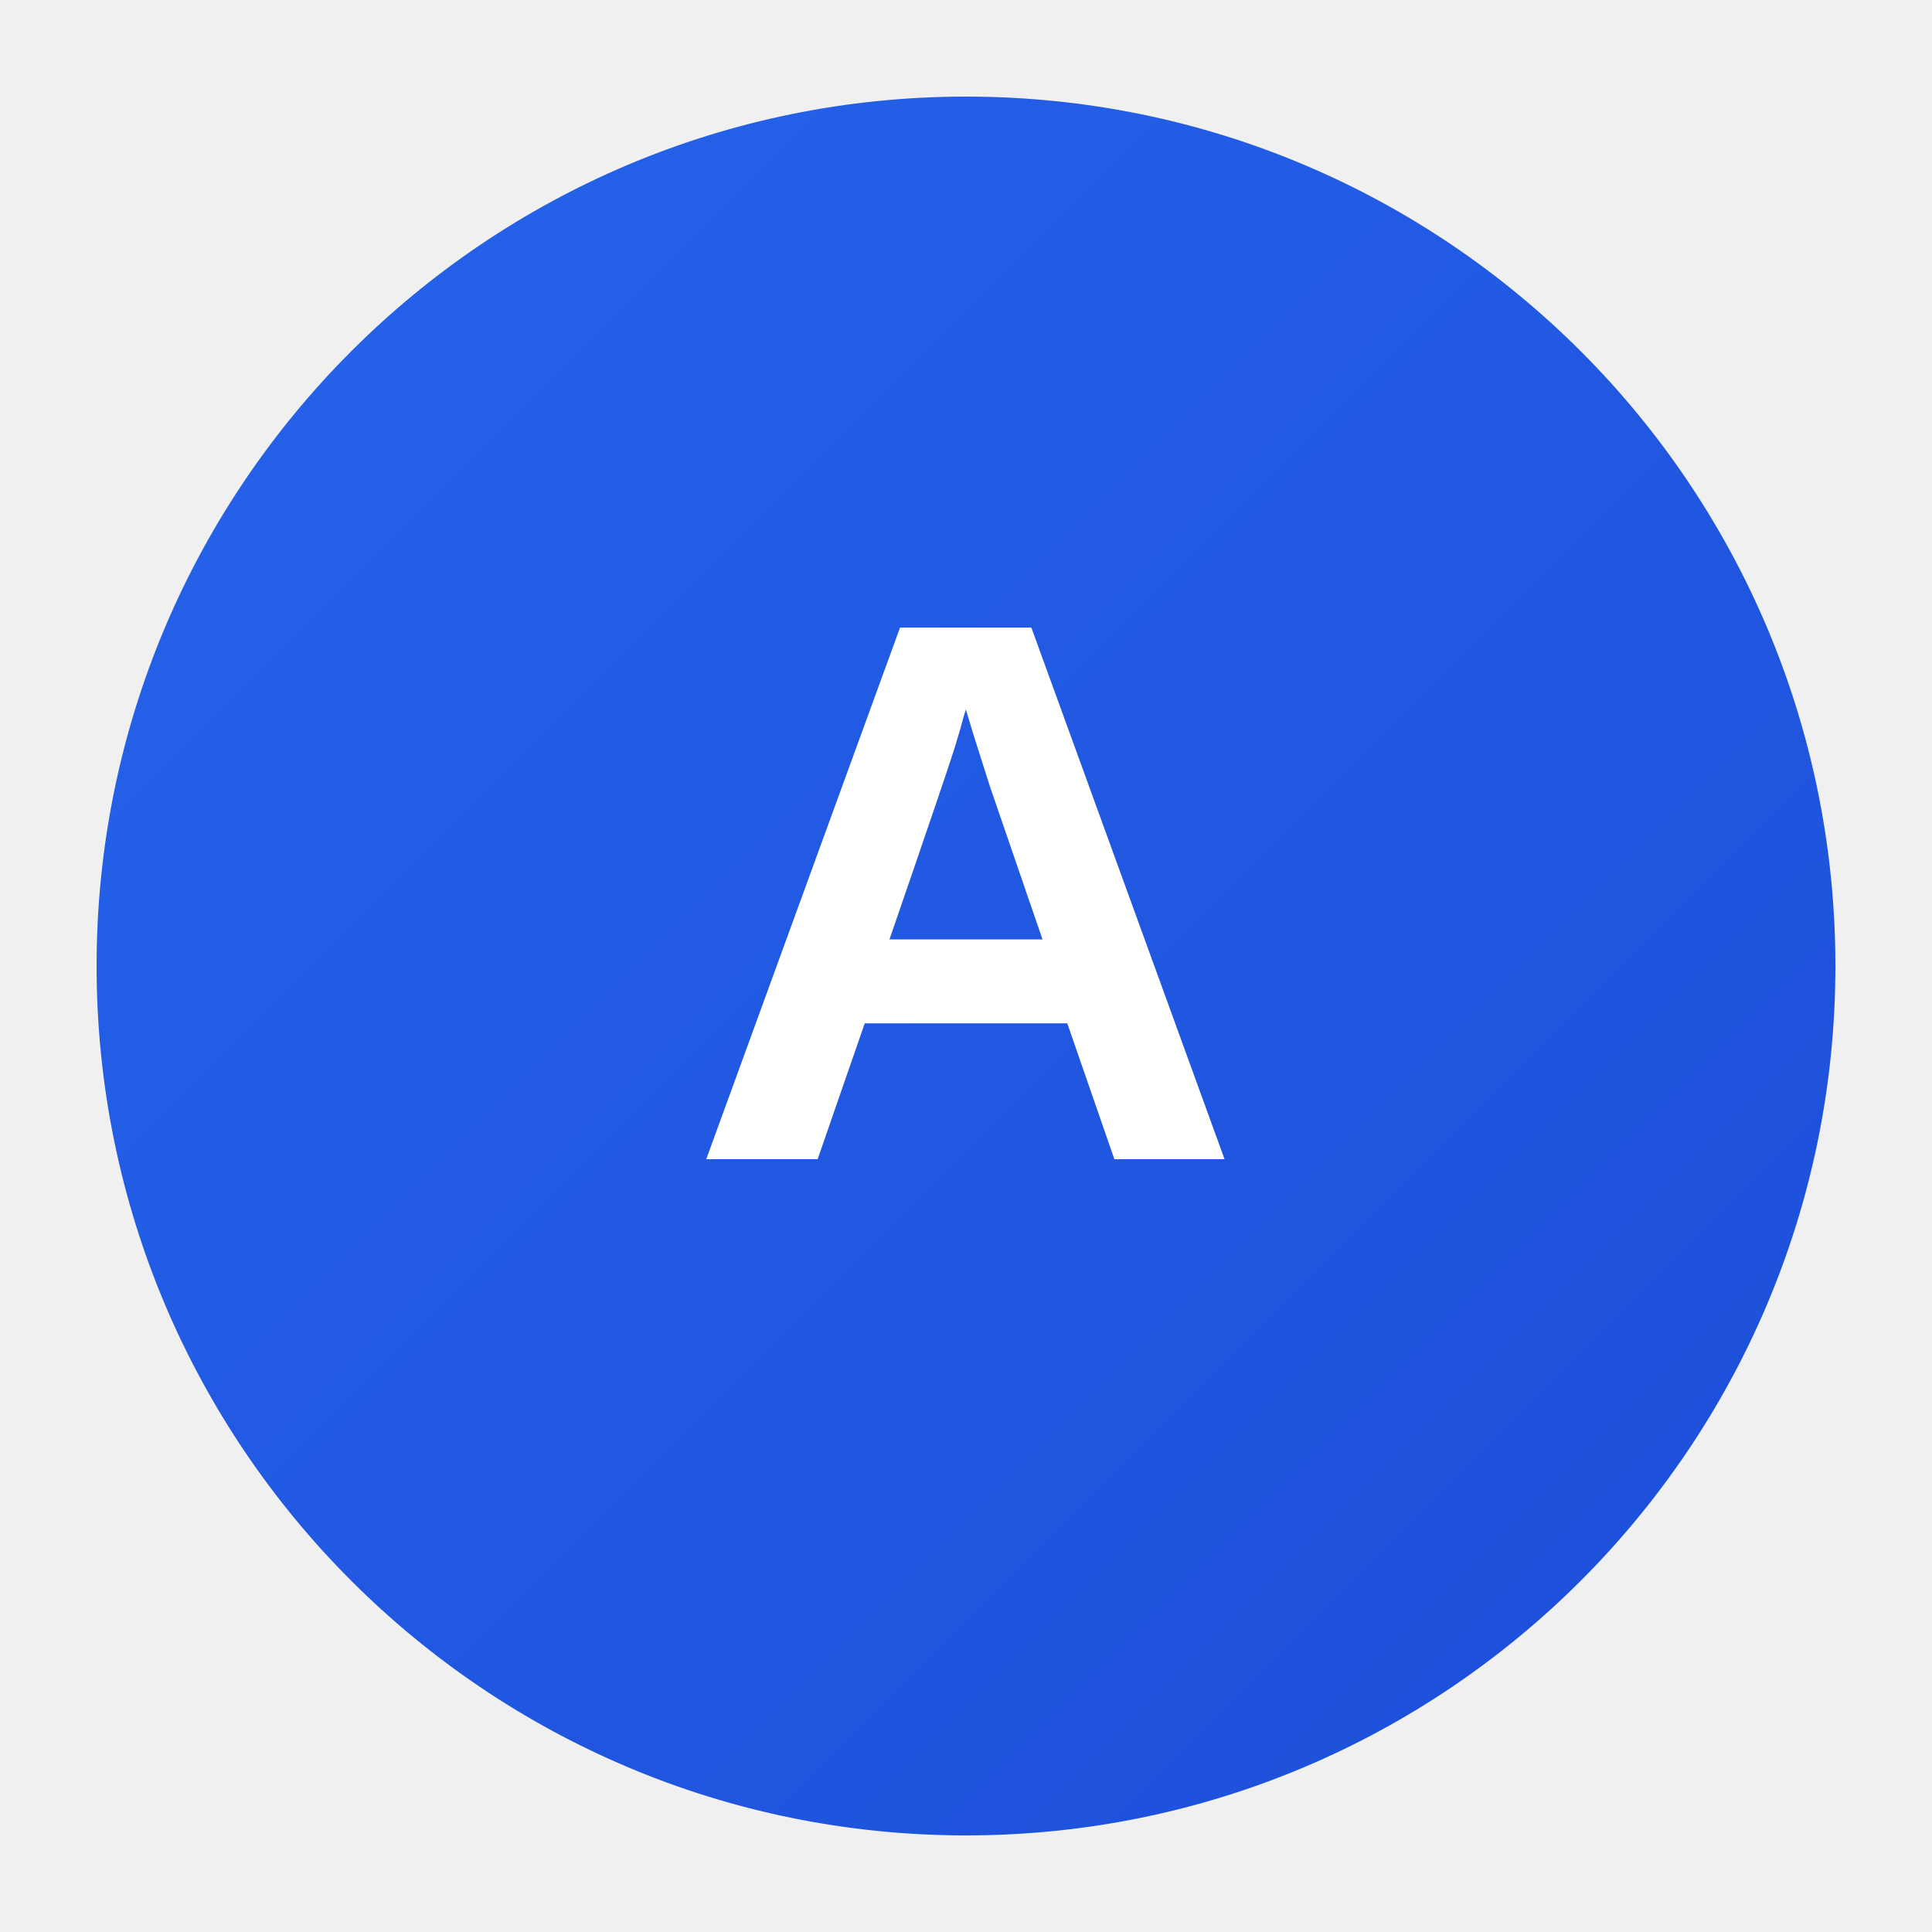
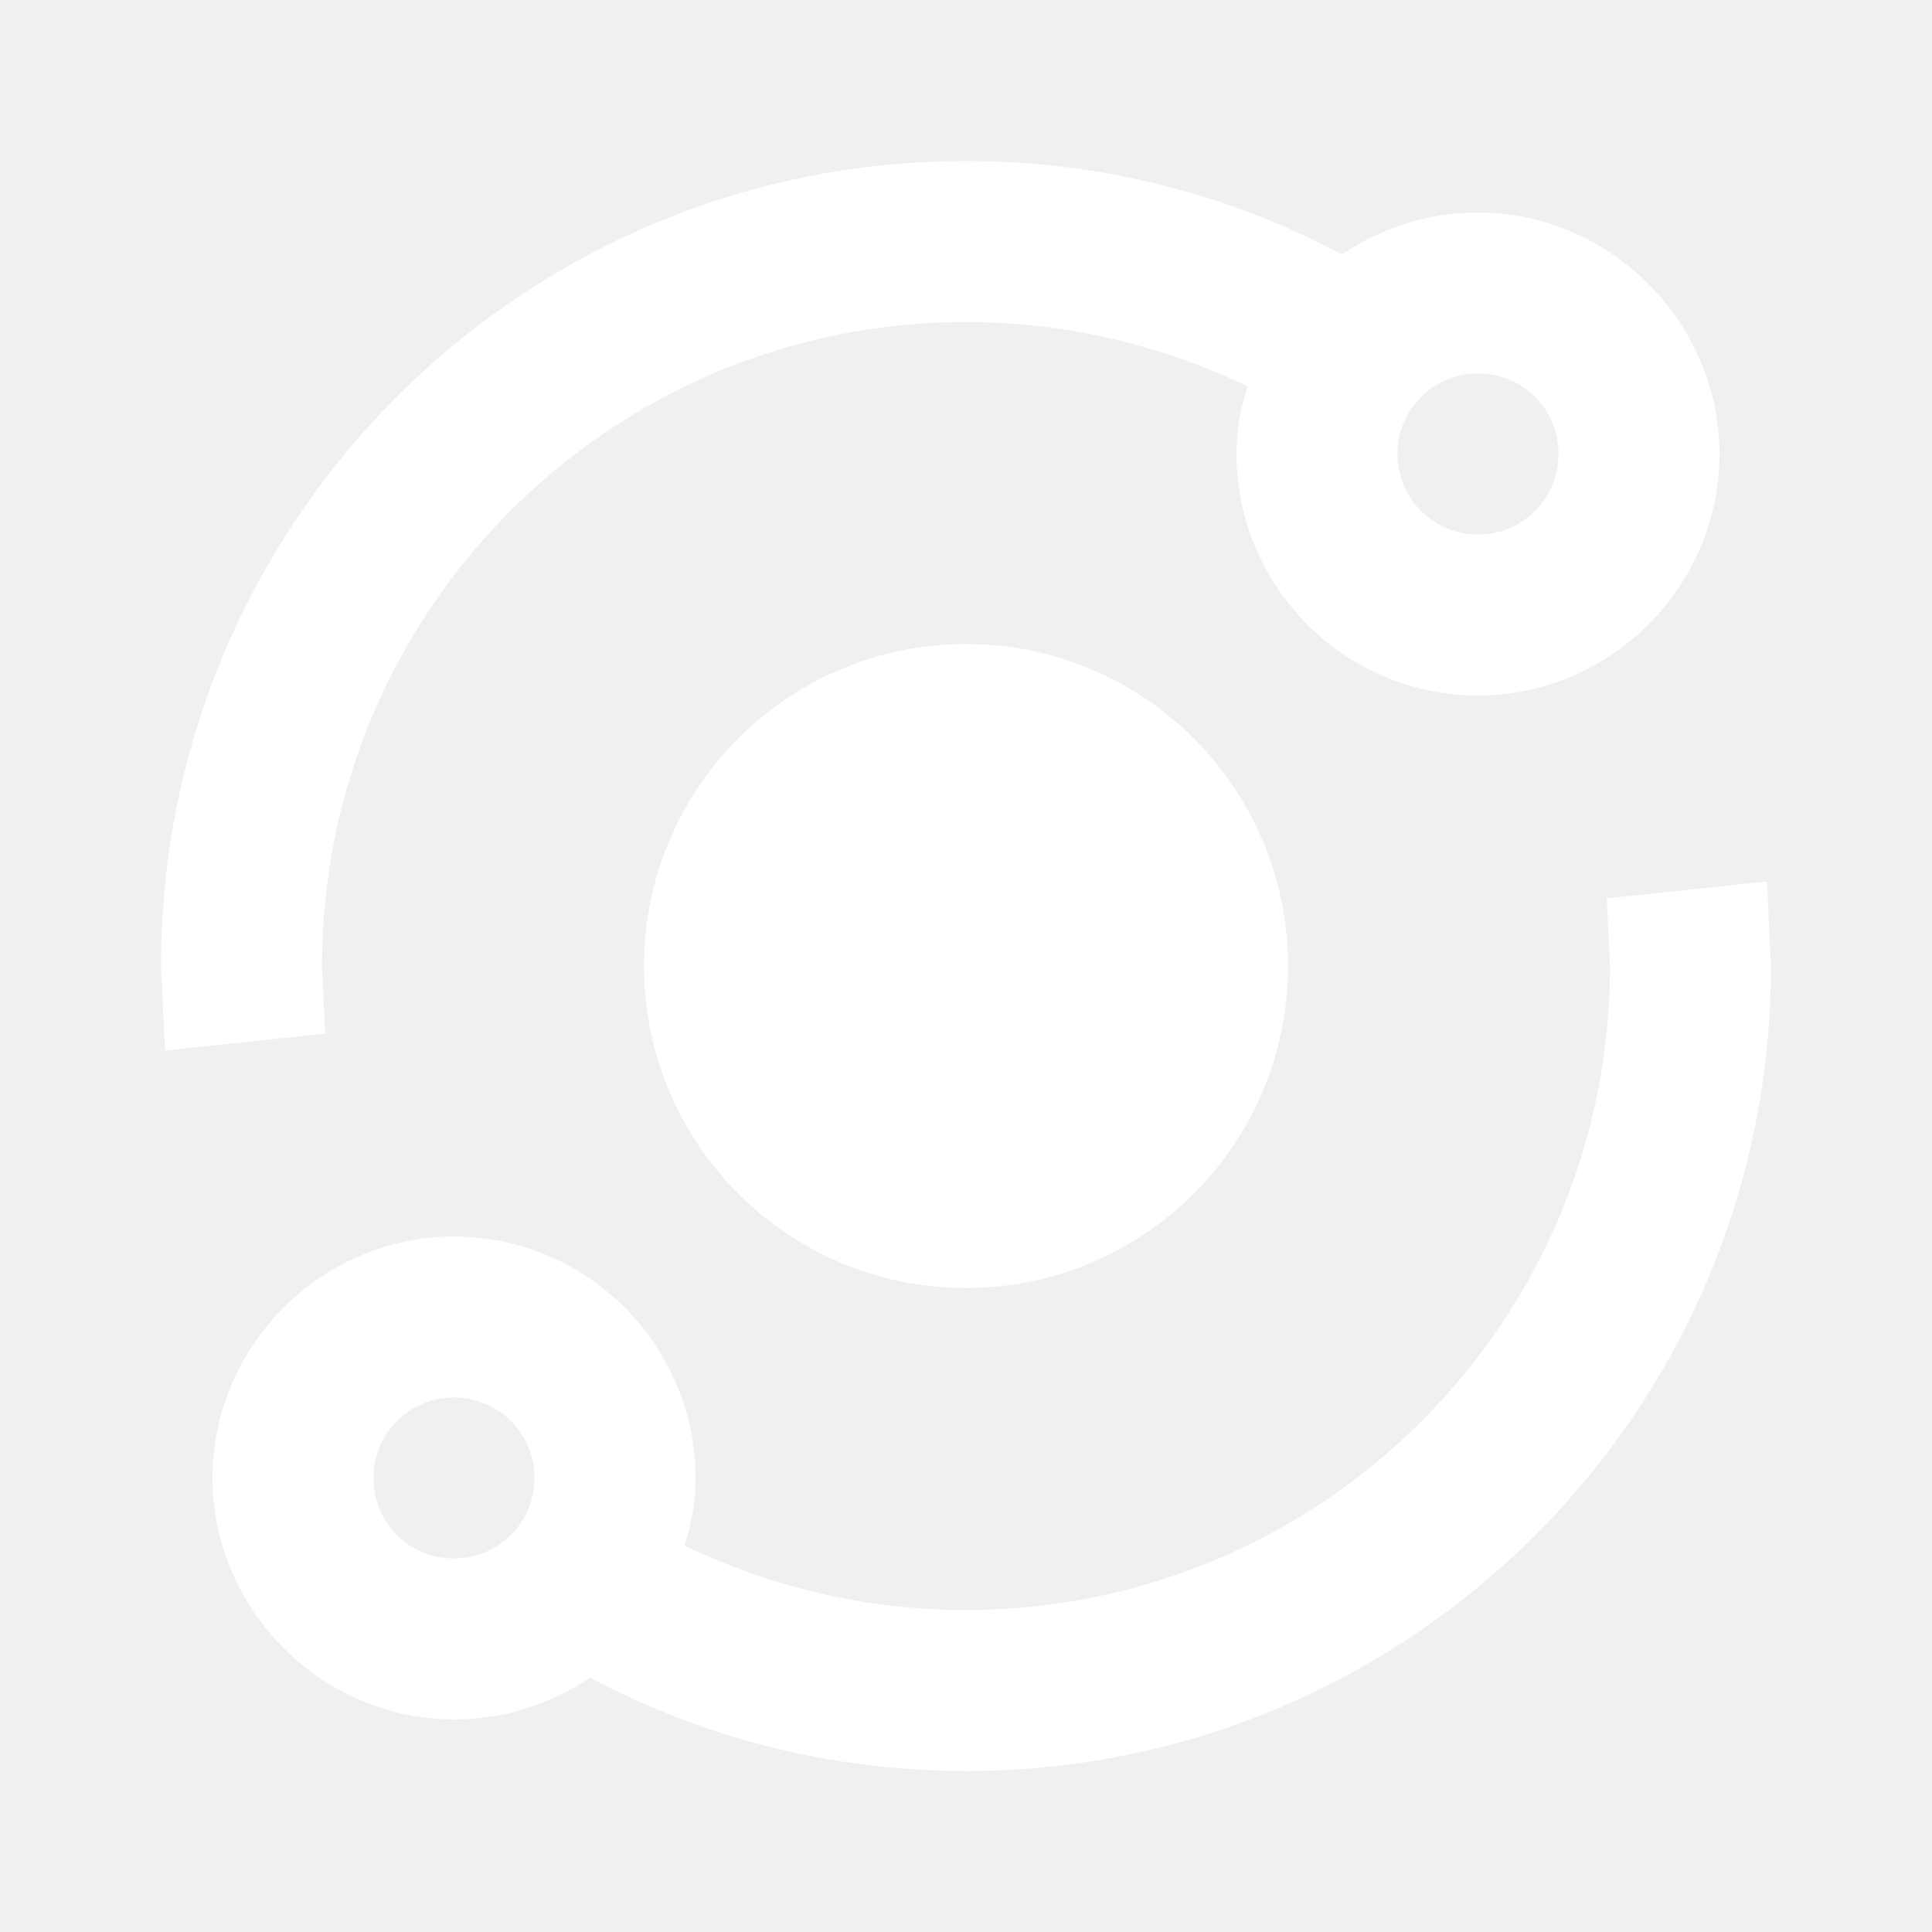
- <svg xmlns="http://www.w3.org/2000/svg" viewBox="0 0 100 100">
-   <defs>
-     <linearGradient id="grad" x1="0%" y1="0%" x2="100%" y2="100%">
-       <stop offset="0%" style="stop-color:#2563eb;stop-opacity:1" />
-       <stop offset="100%" style="stop-color:#1d4ed8;stop-opacity:1" />
-     </linearGradient>
-   </defs>
-   <circle cx="50" cy="50" r="45" fill="url(#grad)" />
-   <text x="50" y="60" text-anchor="middle" fill="white" font-family="Arial, sans-serif" font-size="40" font-weight="bold">A</text>
+ <svg xmlns="http://www.w3.org/2000/svg" width="24" height="24" viewBox="0 0 24 24">
+   <path fill="#ffffff" d="M18.36 2.64c1.64 0 3 1.36 3 3c0 1.65-1.36 3-3 3c-1.65 0-3-1.35-3-3c0-.3.05-.58.14-.84c-1.07-.51-2.25-.8-3.5-.8a8 8 0 0 0-8 8l.04.84l-1.99.21L2 12A10 10 0 0 1 12 2c1.69 0 3.28.42 4.67 1.16c.49-.33 1.07-.52 1.69-.52m0 2a1 1 0 0 0-1 1a1 1 0 0 0 1 1c.56 0 1-.45 1-1c0-.56-.44-1-1-1M5.64 15.36c1.65 0 3 1.35 3 3c0 .3-.05.58-.14.84c1.07.51 2.25.8 3.5.8a8 8 0 0 0 8-8l-.04-.84l1.99-.21L22 12a10 10 0 0 1-10 10c-1.69 0-3.28-.42-4.67-1.16c-.49.33-1.07.52-1.69.52c-1.64 0-3-1.36-3-3c0-1.65 1.36-3 3-3m0 2c-.56 0-1 .45-1 1c0 .56.44 1 1 1a1 1 0 0 0 1-1a1 1 0 0 0-1-1M12 8a4 4 0 0 1 4 4a4 4 0 0 1-4 4a4 4 0 0 1-4-4a4 4 0 0 1 4-4" />
</svg>
